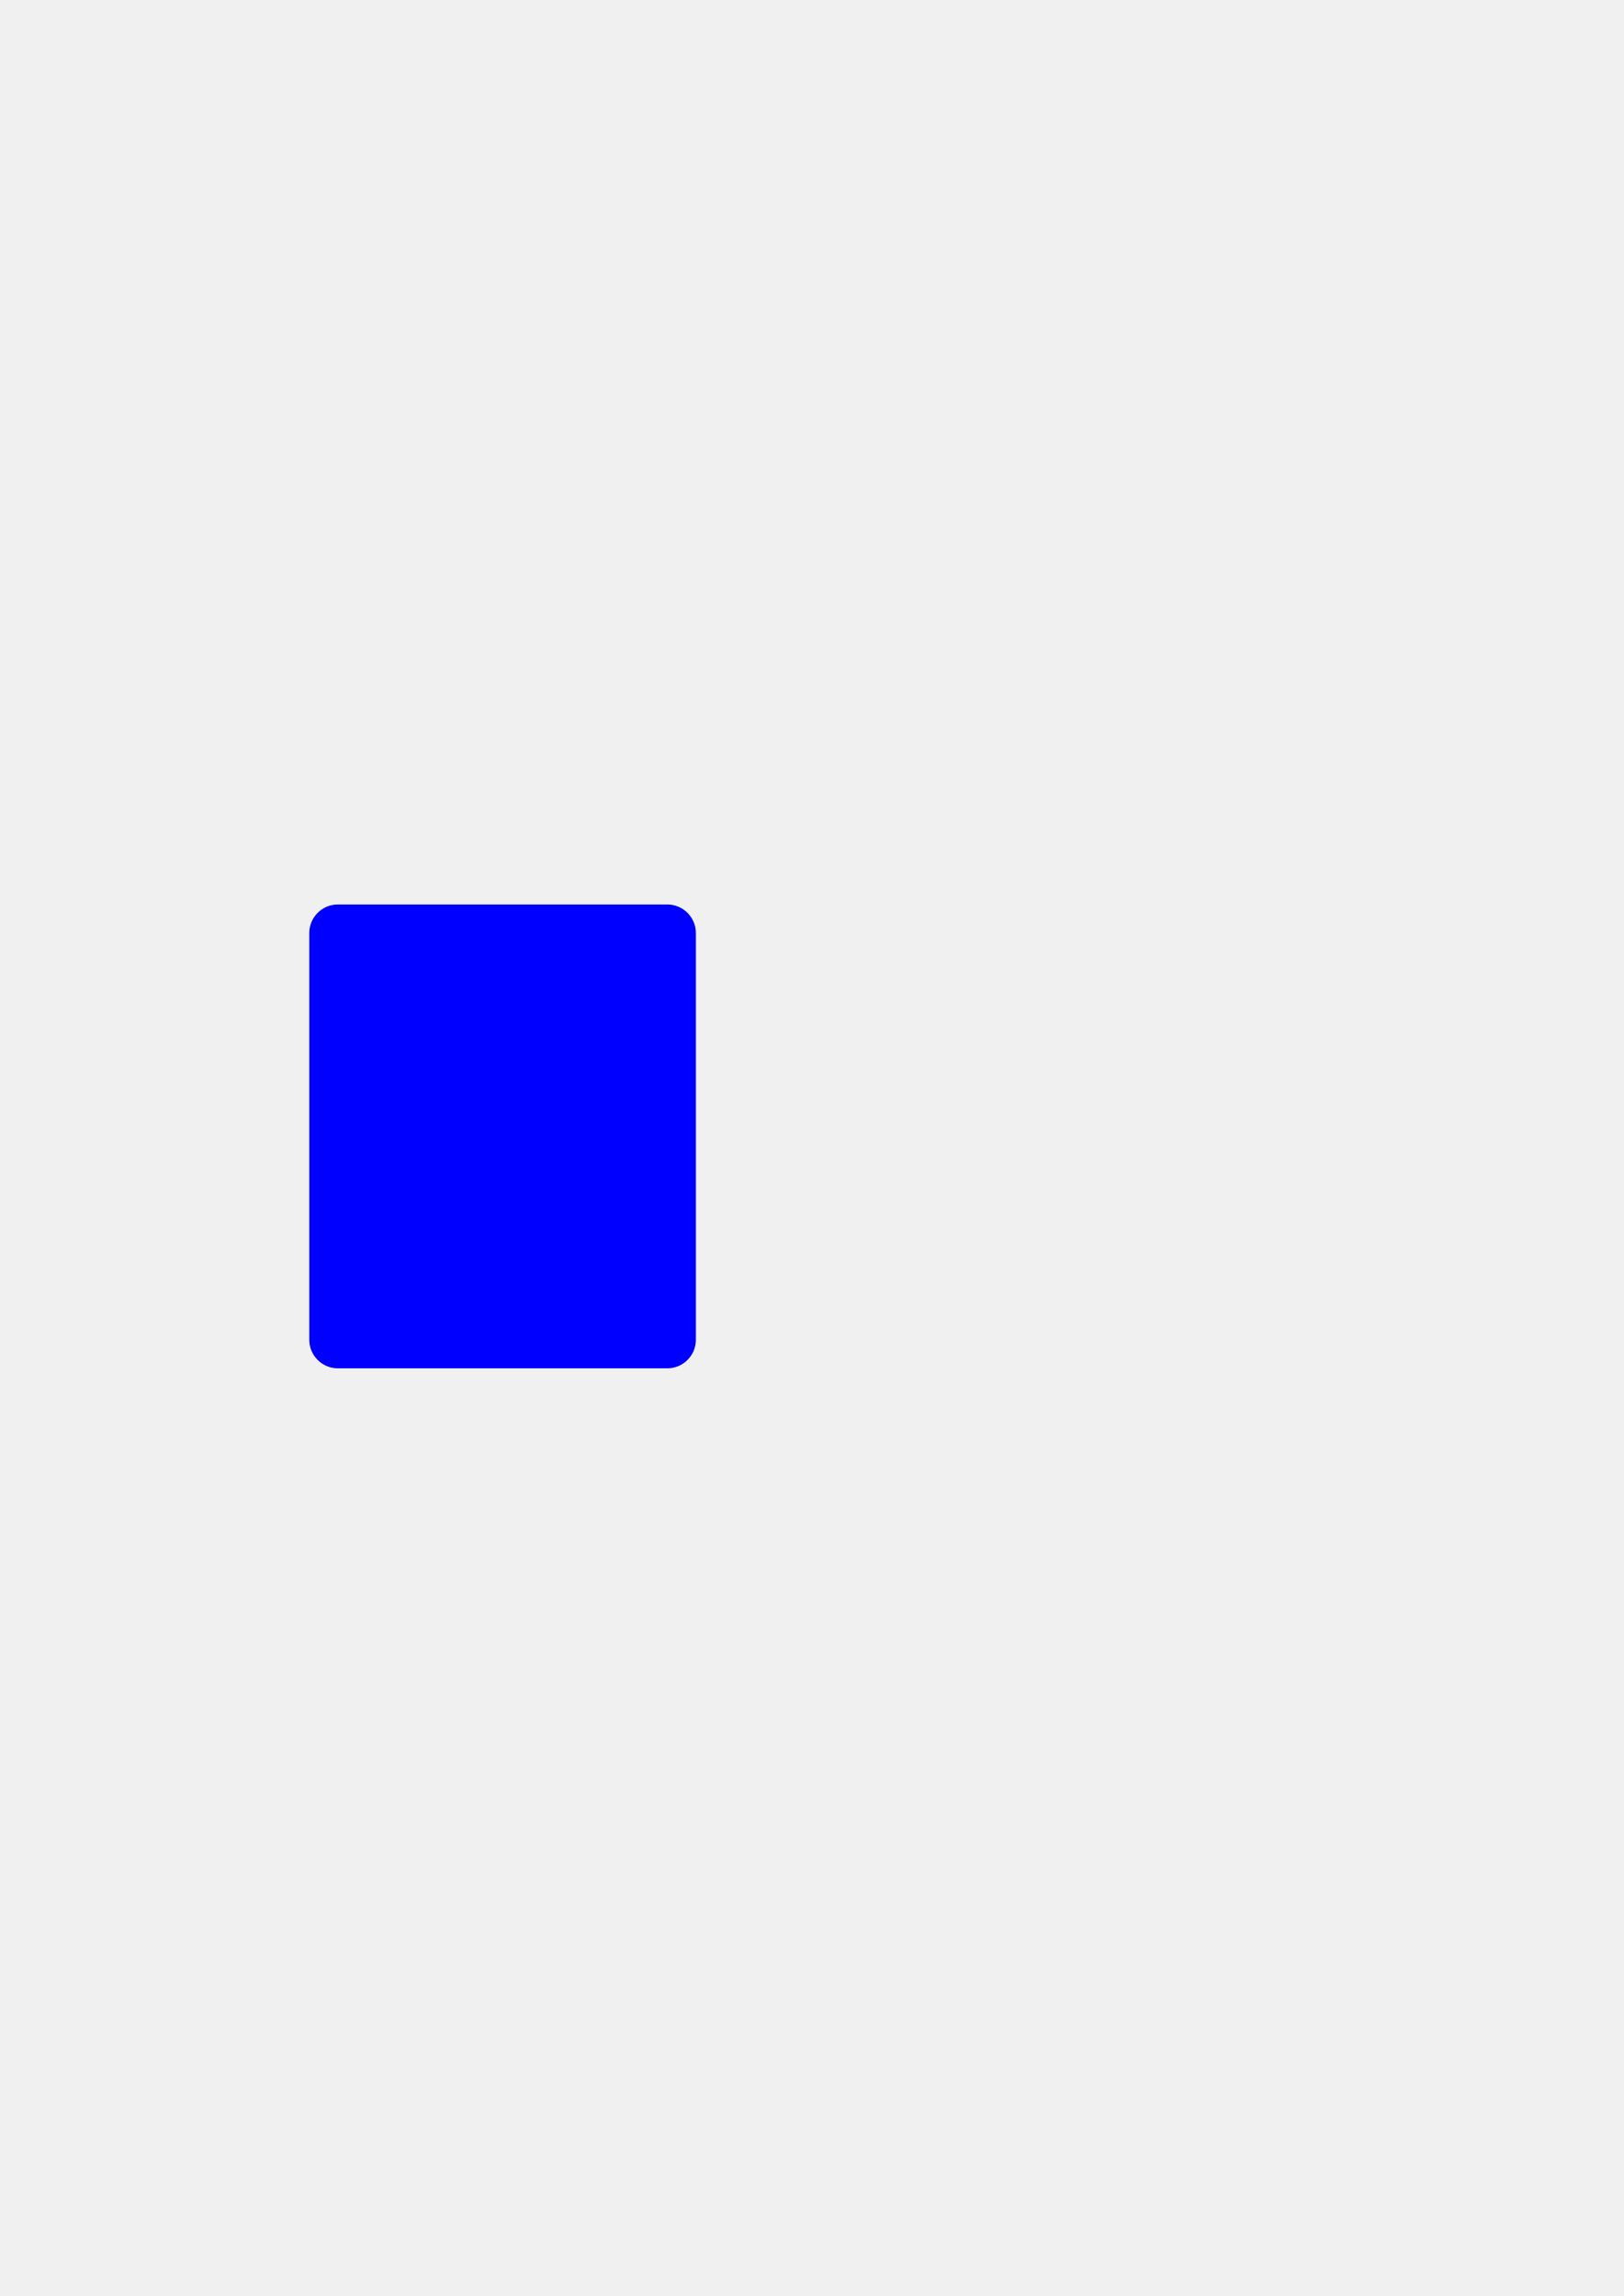
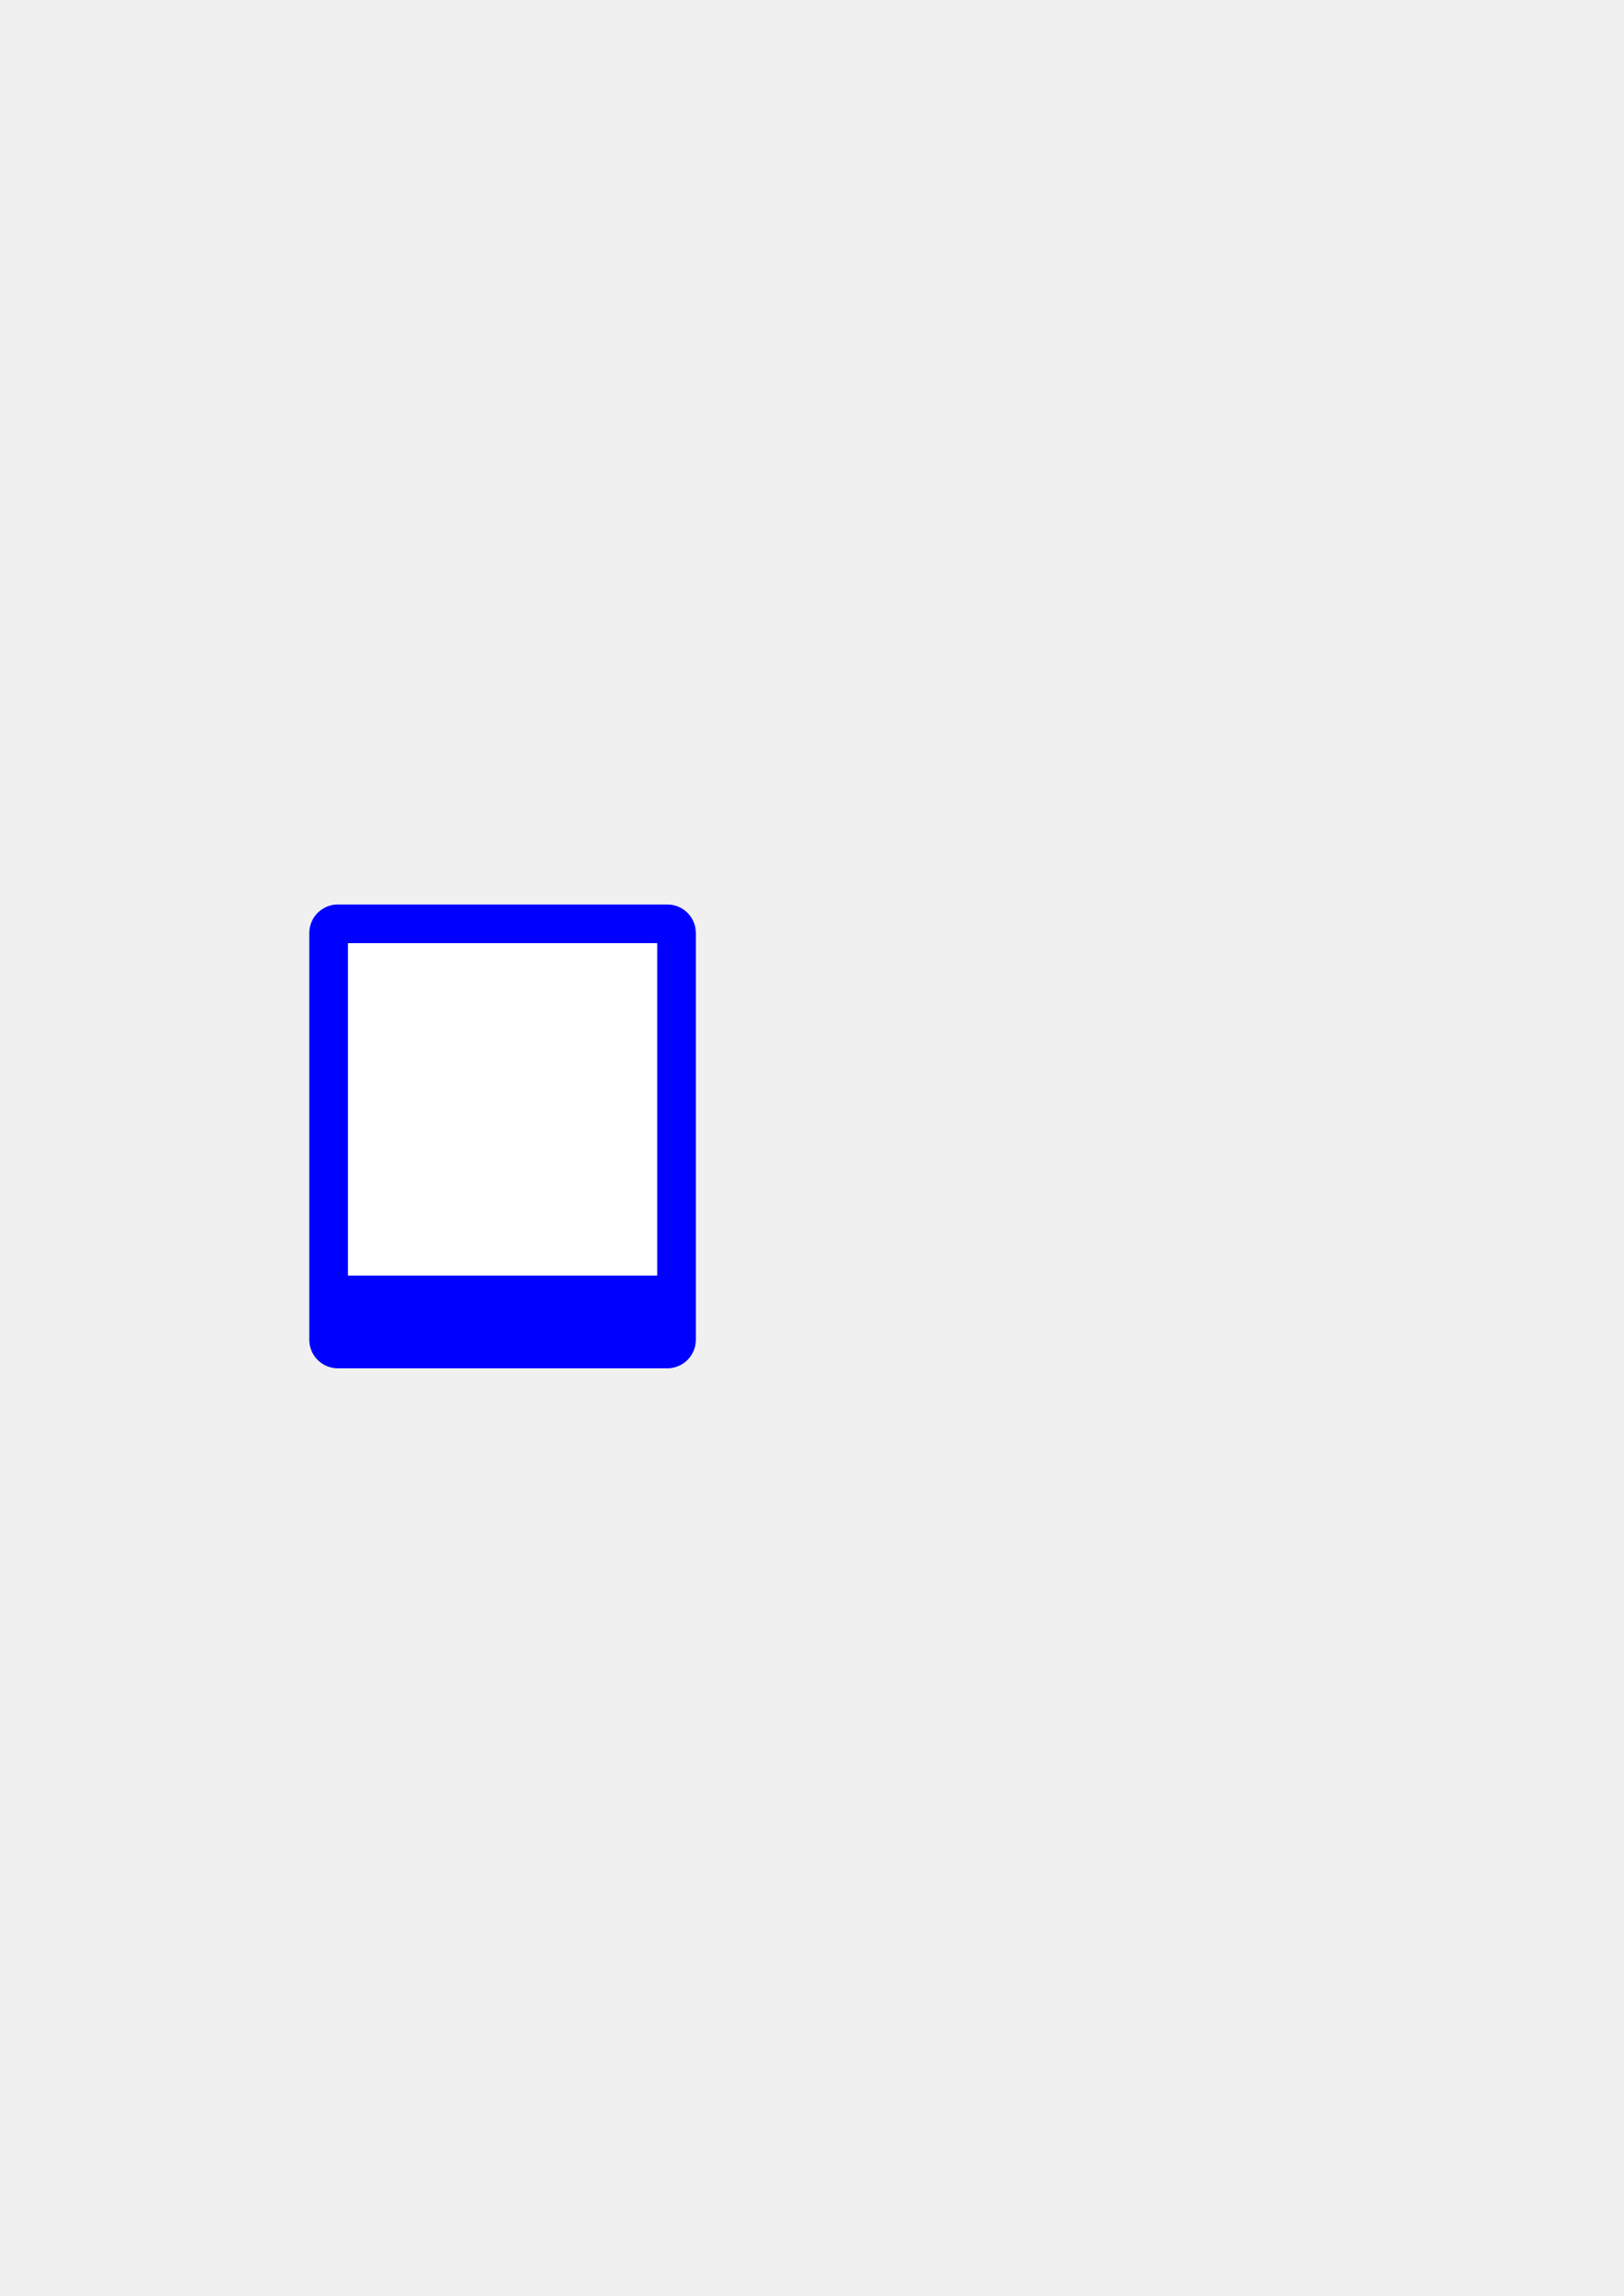
<svg xmlns="http://www.w3.org/2000/svg" width="210mm" height="297mm" viewBox="0 0 210 297" version="1.1" id="svg8">
  <defs id="defs2" />
  <g id="layer1">
    <rect style="fill:#0000ff;fill-opacity:1;stroke:none;stroke-width:0.1;stroke-linejoin:round;stroke-miterlimit:4;stroke-dasharray:none" id="rect812" width="50" height="60" x="40" y="117" rx="3.7" ry="3.7" />
+     <rect style="fill:#ffffff;fill-opacity:1;stroke:none;stroke-width:0.1;stroke-linejoin:round;stroke-miterlimit:4;stroke-dasharray:none" id="rect841" width="40" height="43" x="45" y="122" />
  </g>
</svg>
